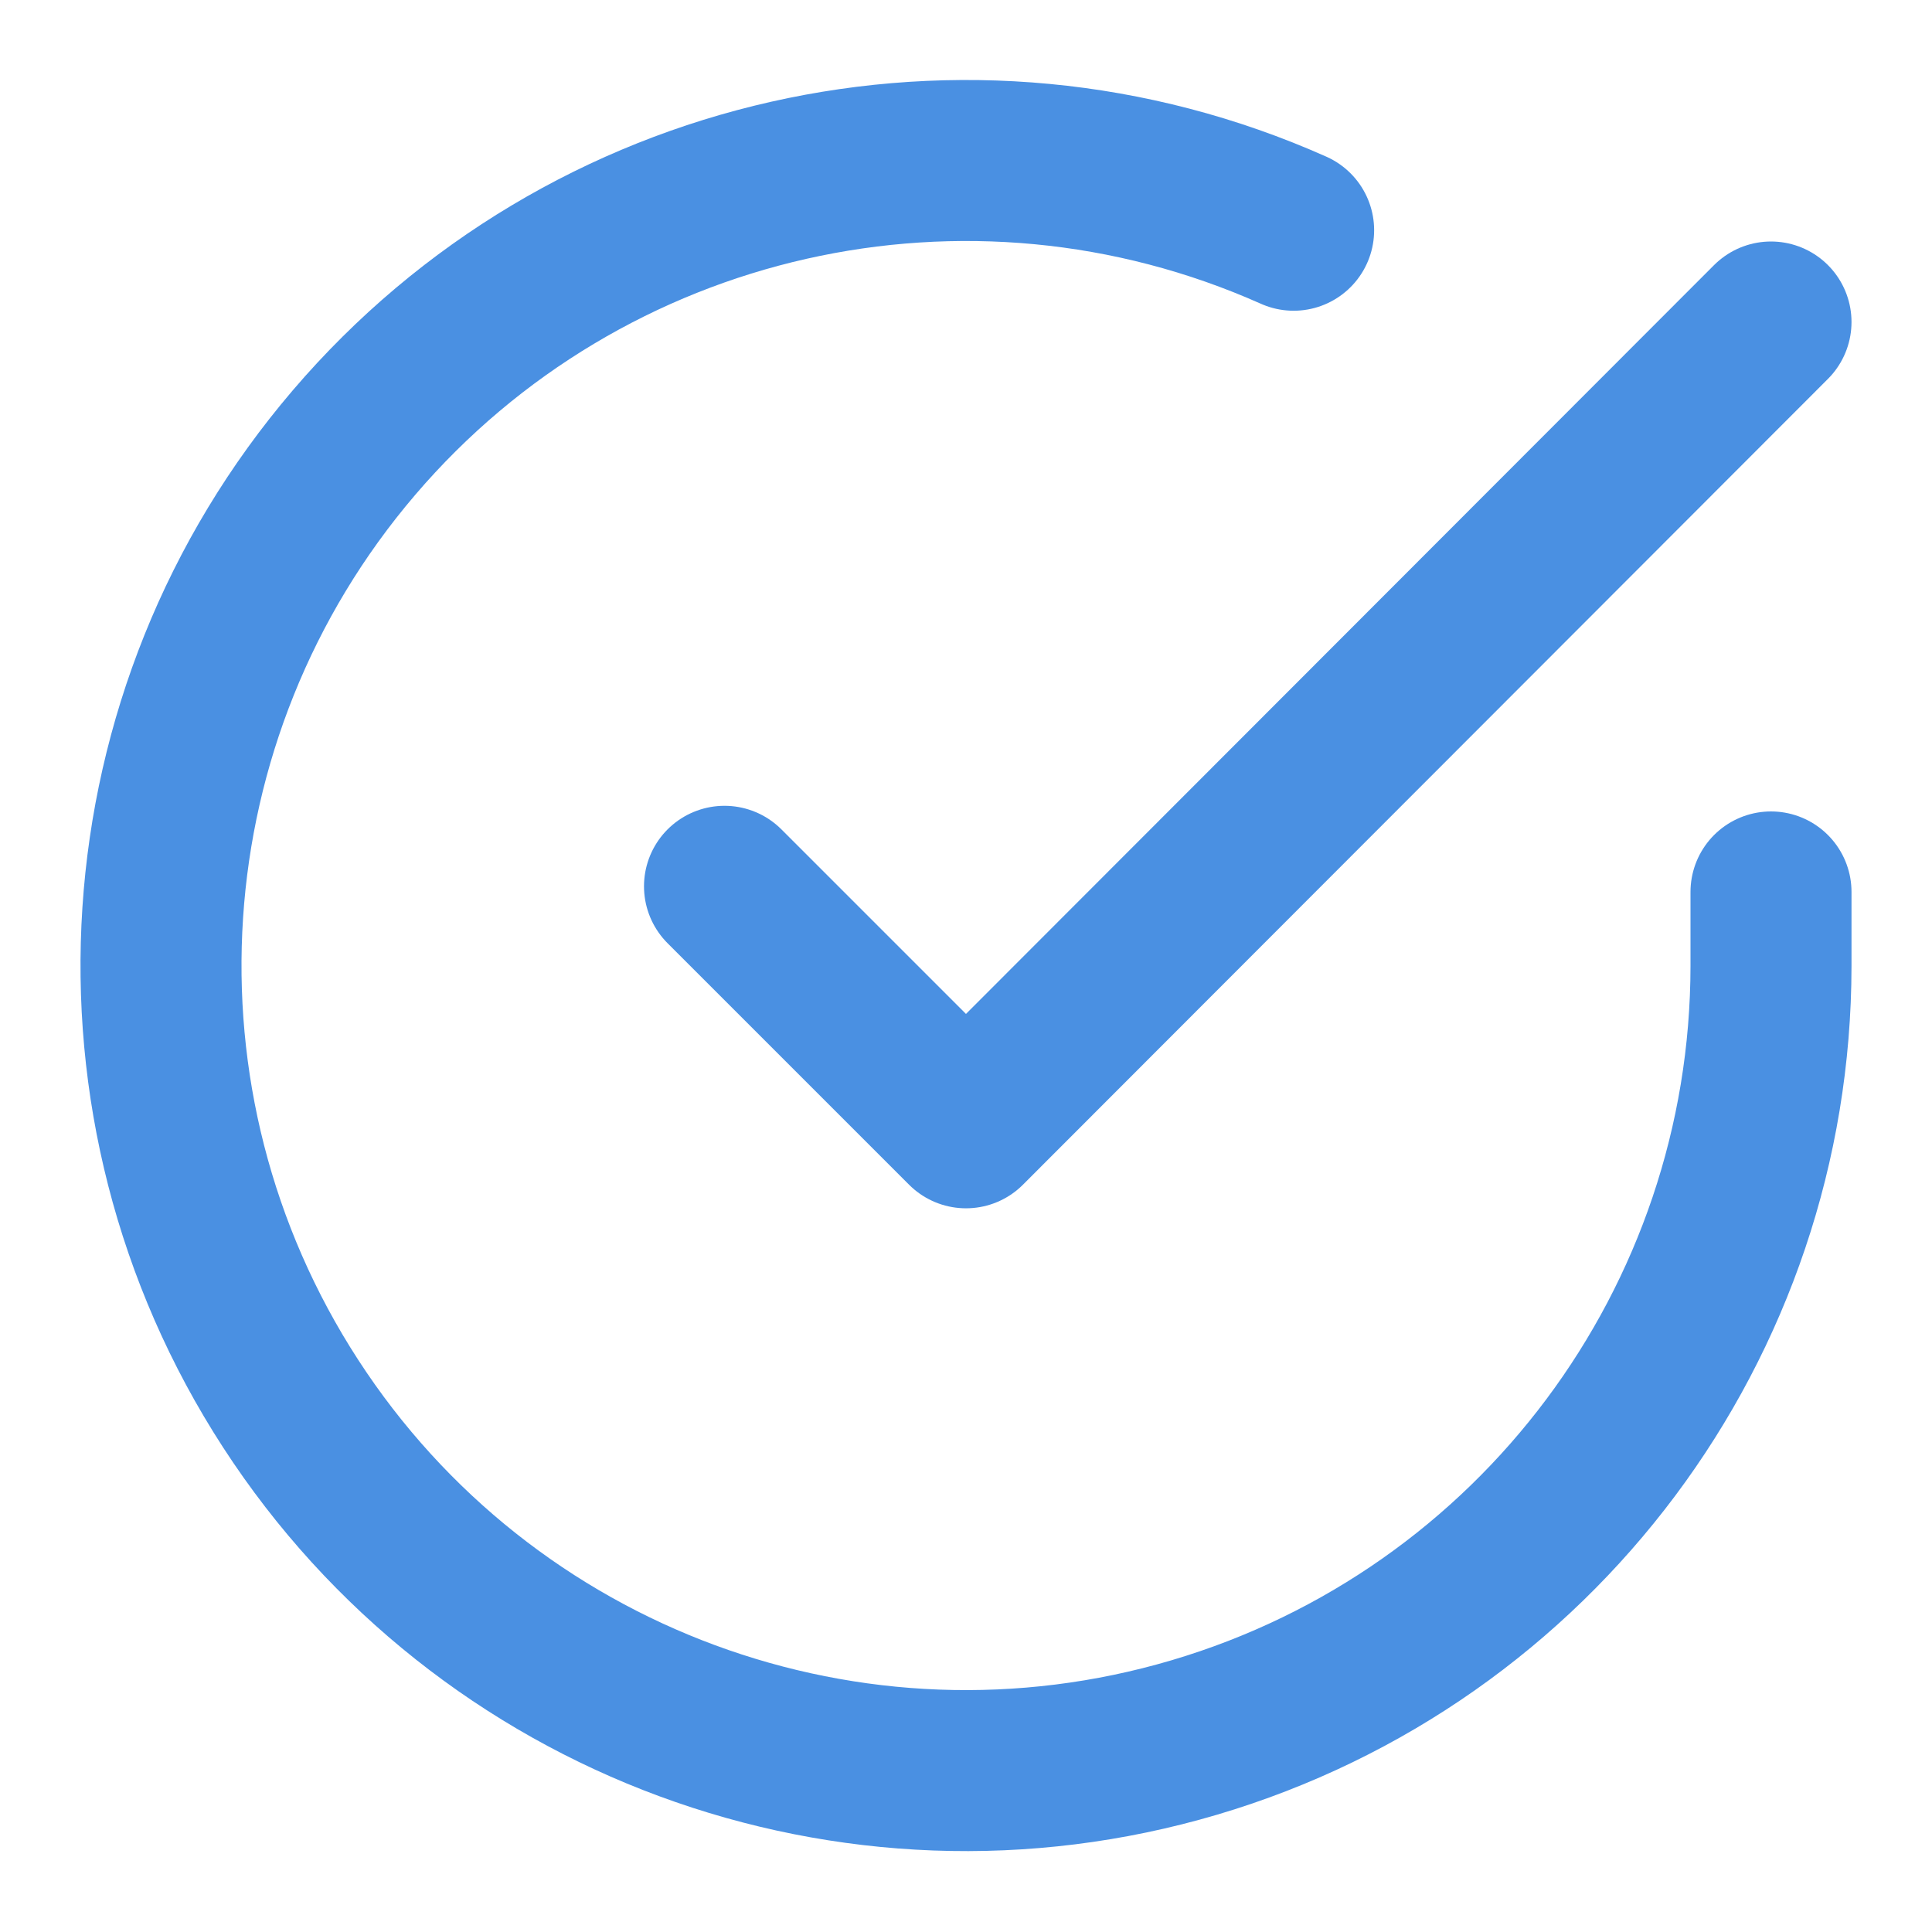
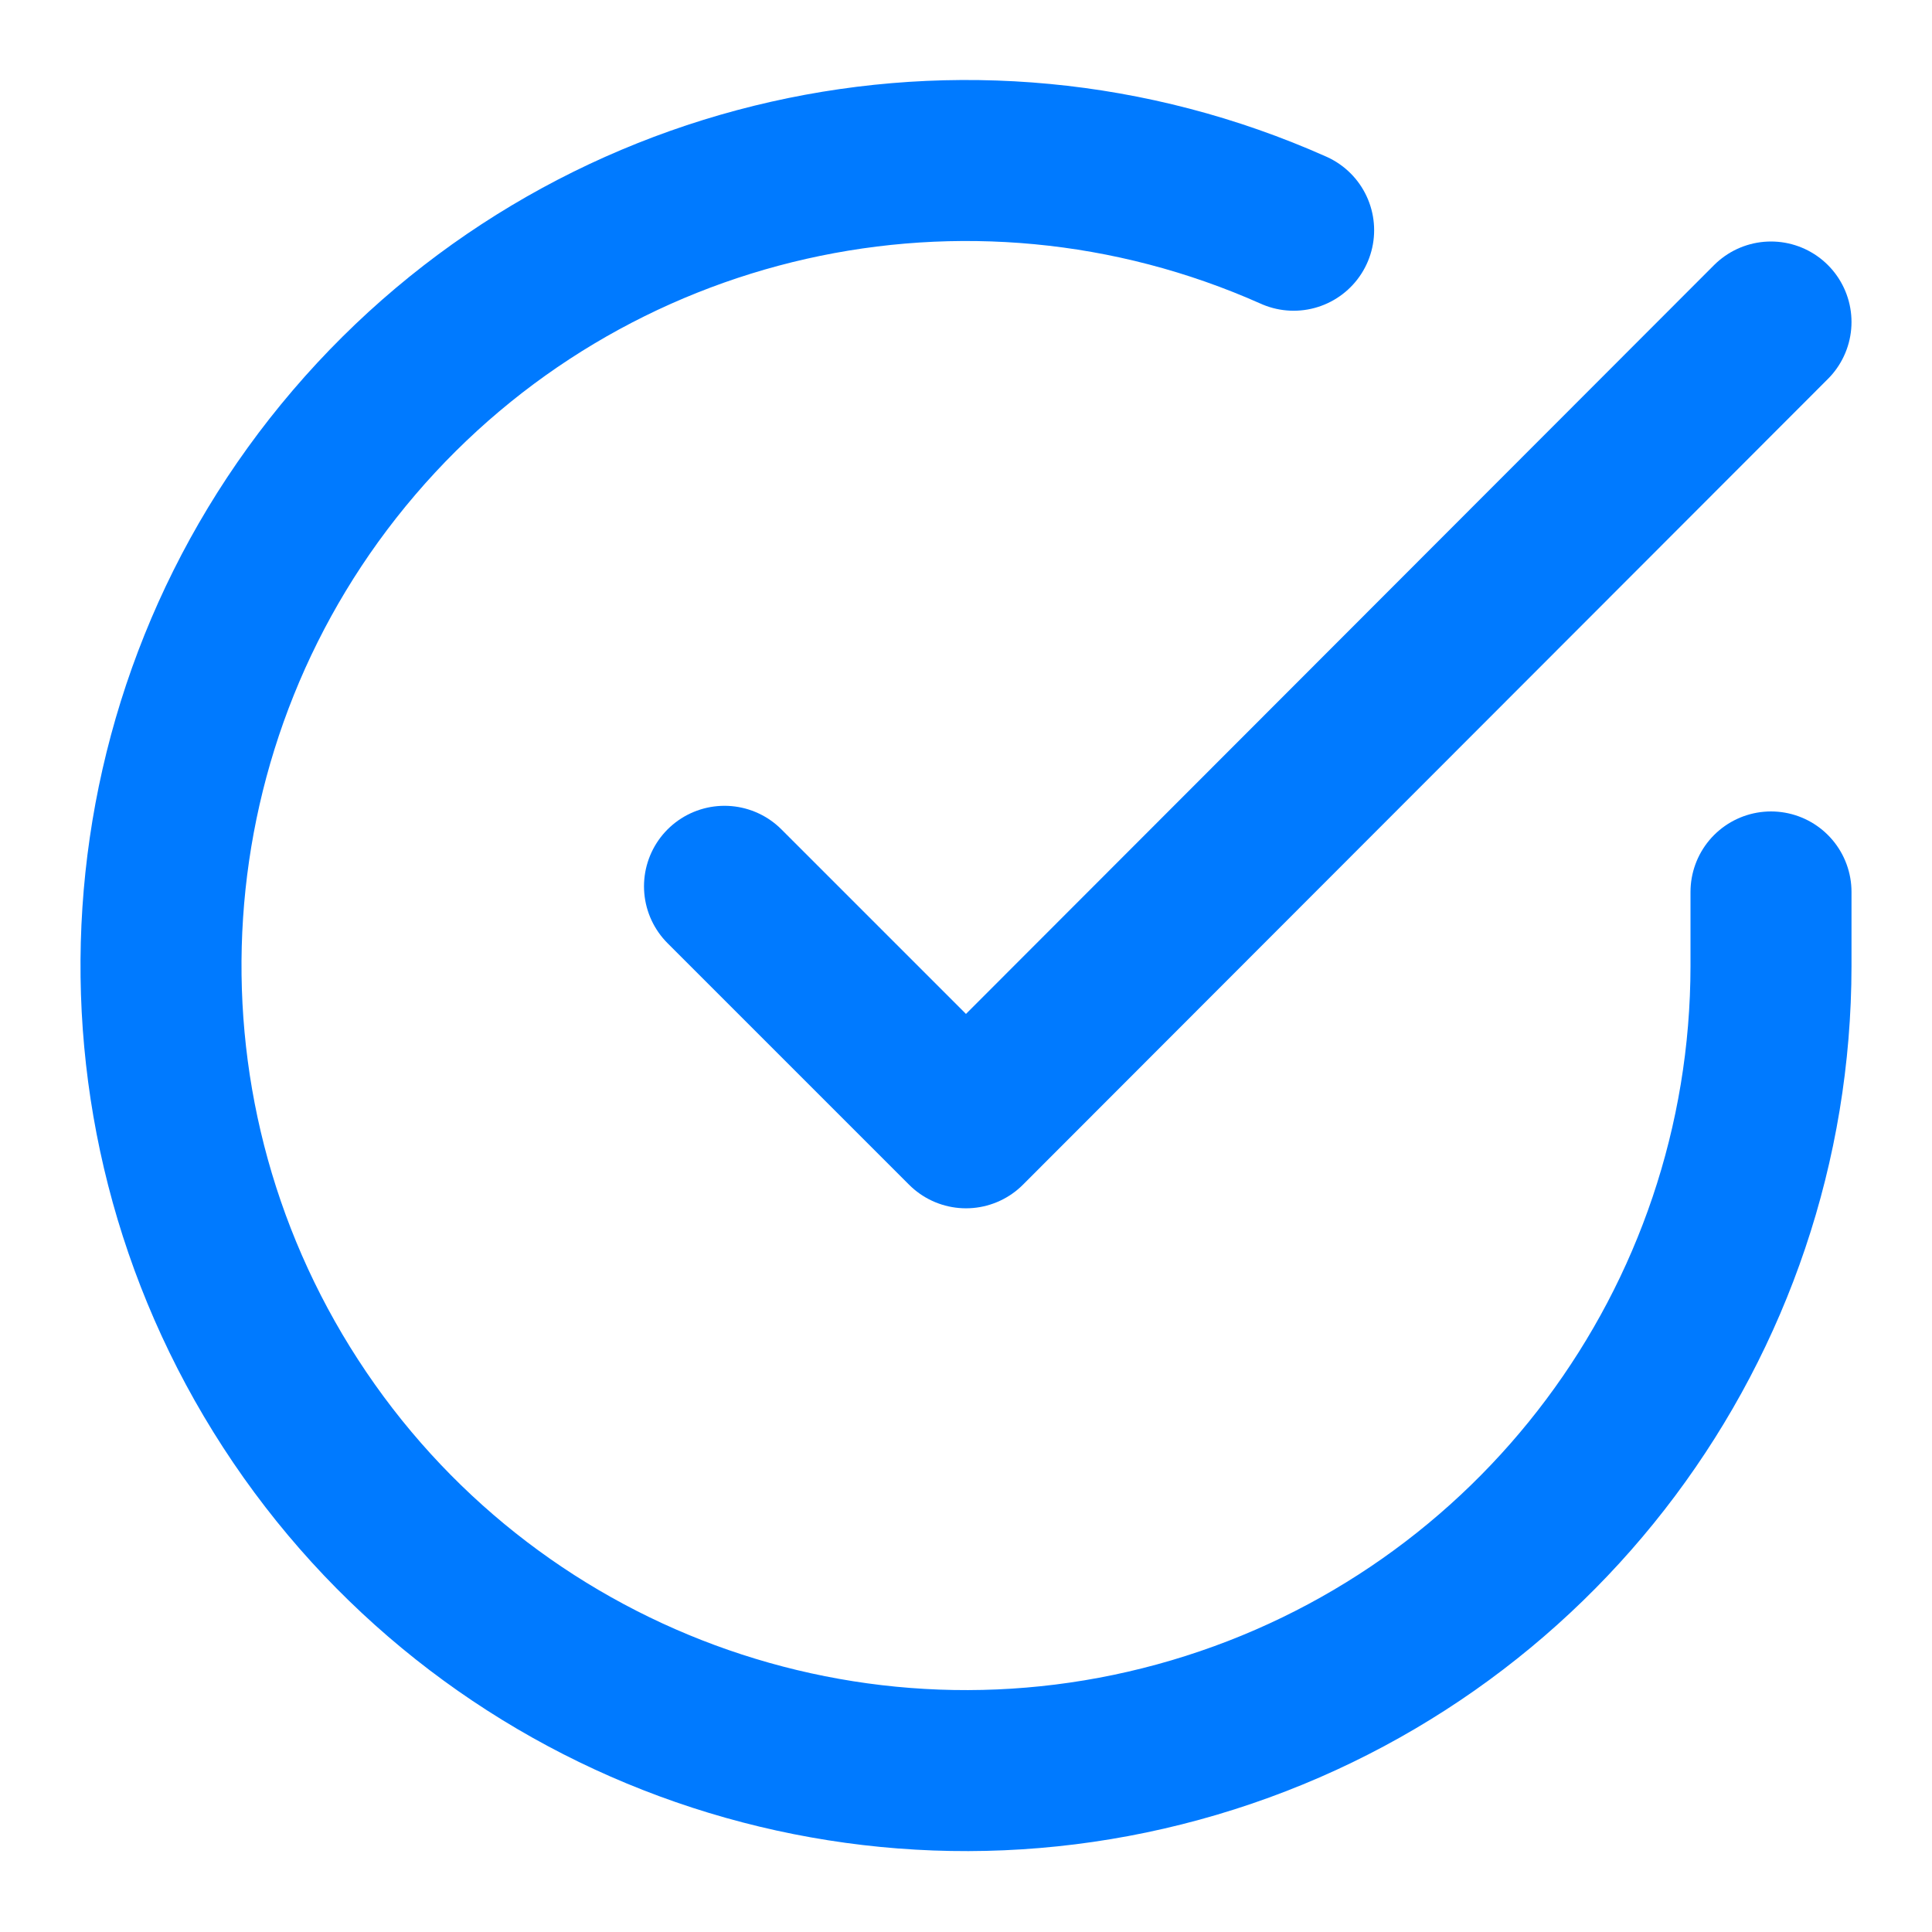
- <svg xmlns="http://www.w3.org/2000/svg" viewBox="0 0 24 24" fill="none" stroke="#4A90E2" stroke-width="2" stroke-linecap="round" stroke-linejoin="round">
+ <svg xmlns="http://www.w3.org/2000/svg" viewBox="0 0 24 24" fill="none" stroke="#007AFF" stroke-width="2" stroke-linecap="round" stroke-linejoin="round">
  <path d="M22 11.08V12a10 10 0 1 1-5.93-9.14" />
  <path d="M22 4L12 14.01l-3-3" />
</svg>
